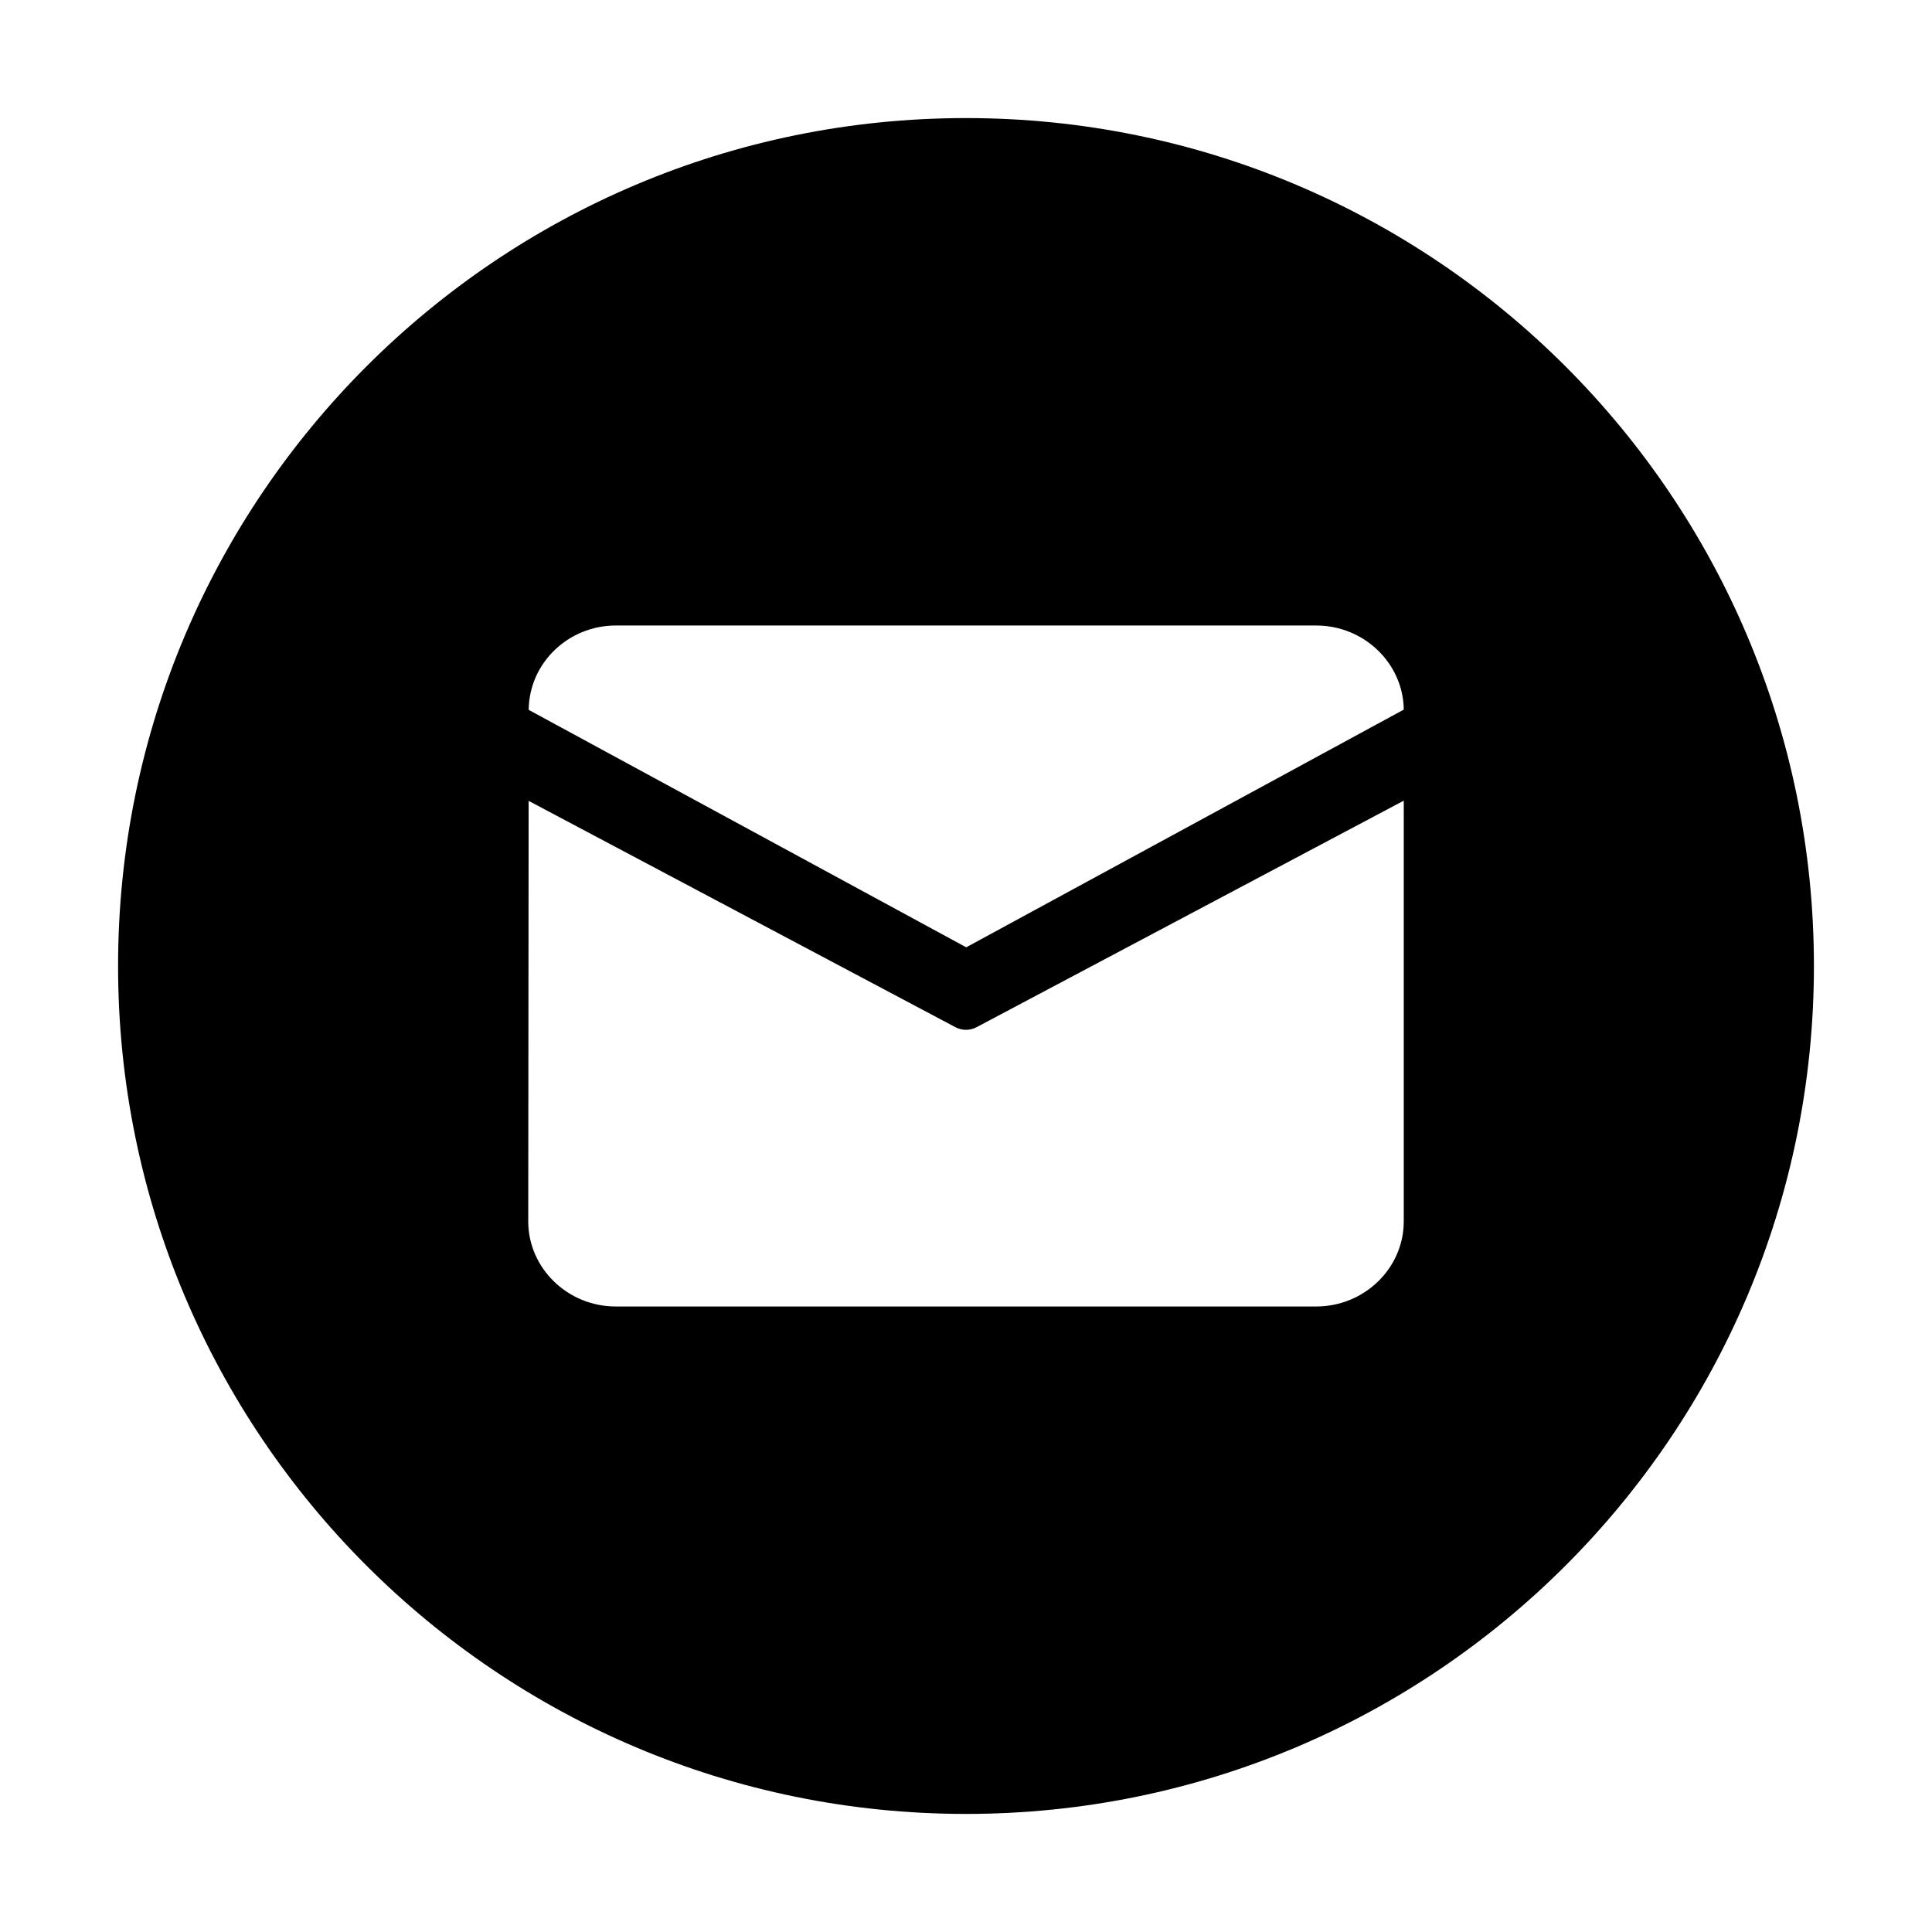
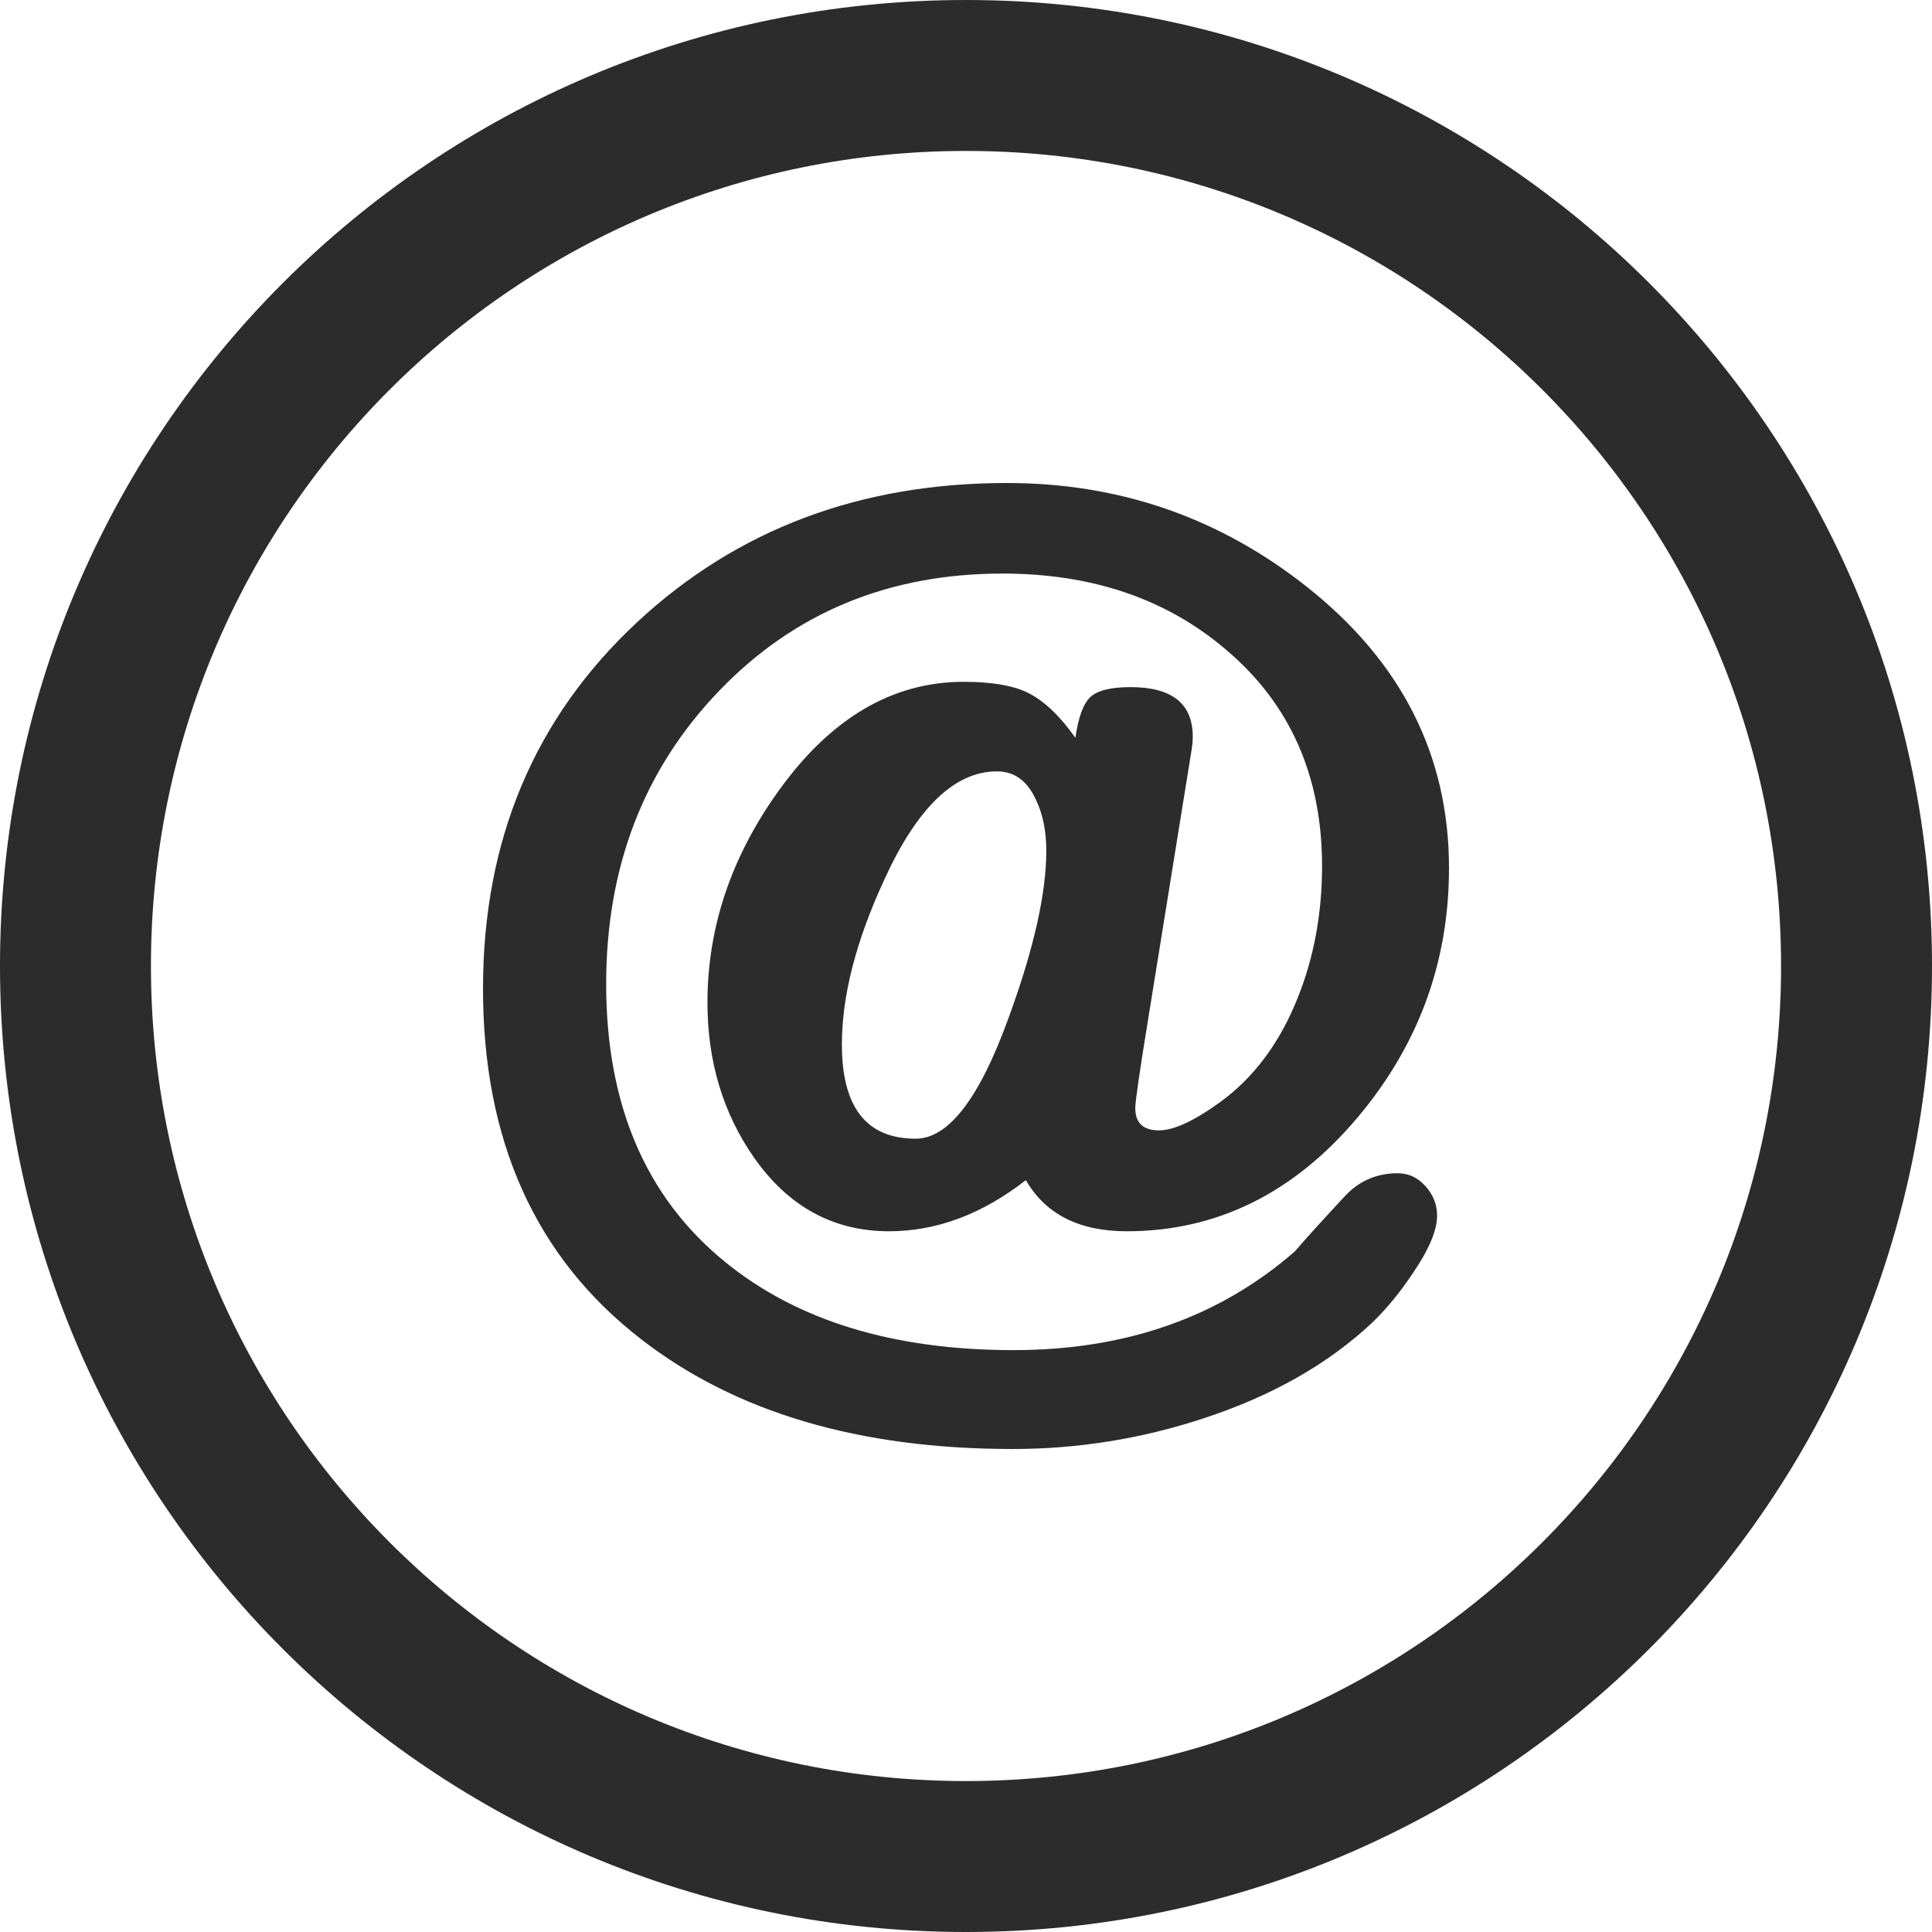
- <svg xmlns="http://www.w3.org/2000/svg" t="1520307376922" class="icon" style="" viewBox="0 0 1024 1024" version="1.1" p-id="4939" width="200" height="200">
+ <svg xmlns="http://www.w3.org/2000/svg" t="1520322517827" class="icon" style="" viewBox="0 0 1024 1024" version="1.1" p-id="6396" width="200" height="200">
  <defs>
    <style type="text/css" />
  </defs>
-   <path d="M512 62.584C263.8 62.584 62.584 263.8 62.584 512S263.8 961.416 512 961.416 961.416 760.2 961.416 512 760.2 62.584 512 62.584z m232.022 584.767c0 24.81-20.876 45.112-46.4 45.112H326.377c-25.523 0-46.4-20.301-46.4-45.112l0.213-222.877 226.25 119.983a11.907 11.907 0 0 0 11.12 0l226.462-120.096v222.99z m-231.91-145.259L280.216 376.237c0.225-24.624 20.788-44.7 46.162-44.7h371.246c25.336 0 46.1 20.001 46.4 44.575l-231.91 125.98z" p-id="4940" />
+   <path d="M512 0C229.218 0 0 229.218 0 512s229.218 512 512 512 512-229.218 512-512S794.782 0 512 0zM512 944c-238.594 0-432-193.406-432-432S273.406 80 512 80s432 193.406 432 432S750.594 944 512 944z" p-id="6397" fill="#2c2c2c" />
+   <path d="M631.688 396.718c0.344-2.218 0.5-4.282 0.5-6.188 0-17.594-11-26.344-33-26.344-10.562 0-17.688 1.812-21.376 5.376-3.75 3.624-6.312 10.782-7.812 21.5-8.438-11.876-16.938-19.876-25.5-24.032-7.876-3.782-19.156-5.656-33.75-5.656-37.594 0-70.218 19.124-97.75 57.344-25.376 35.156-38.032 72.718-38.032 112.656 0 31.188 8.218 58.562 24.688 82.188 18.25 26.032 42.124 39.032 71.532 39.032 25.188 0 49.376-9.032 72.532-27.094 10.438 18.062 28.282 27.094 53.468 27.094 47.688 0 88.532-20.124 122.438-60.406C751.876 553.876 768 509.812 768 460.062c0-59.5-25.032-109.124-75.094-148.844C646.532 274.438 593.5 256 533.688 256c-77.812 0-143.124 24.594-196.032 73.812C283.218 380.562 256 445.312 256 524.124c0 80.532 27.906 142.376 83.656 185.562C389.718 748.594 455.376 768 536.688 768c34.624 0 68.376-5.406 101.312-16.282 36.124-11.844 65.844-28.718 89.188-50.594 7.532-7.218 14.782-16 21.656-26.312 8.594-12.594 12.844-22.75 12.844-30.468 0-5.844-2.032-11.062-6.156-15.656-4.094-4.562-9.032-6.844-14.718-6.844-10.782 0-19.844 3.812-27.25 11.344-12.218 13.124-21.312 23.124-27.188 30-40 34.938-89.688 52.406-149.188 52.406-63.812 0-114.876-15.656-153.156-46.968-41.844-34.218-62.75-83.25-62.75-147.062 0-61.938 19.876-113.688 59.718-155.25C420.812 324.782 470.968 304 531.406 304c47.562 0 87.094 13.5 118.656 40.562 33.812 28.688 50.656 66.876 50.656 114.5 0 24.938-4.25 48.188-12.844 69.656-9.562 24.094-23.438 42.656-41.562 55.718-13.624 9.782-24.282 14.688-32 14.688-8.406 0-12.594-3.938-12.594-11.844 0-3.282 2.156-18.406 6.562-45.438L631.688 396.718zM534.688 539.156c-15.468 42.906-31.938 64.376-49.376 64.376-26.062 0-39.094-16.624-39.094-49.906 0-25.844 7.468-54.938 22.468-87.376 17.468-38.282 37.344-57.406 59.688-57.406 9.25 0 16.124 5 20.656 14.968 3.688 7.624 5.532 16.688 5.532 27.188C554.562 473.438 547.968 502.812 534.688 539.156z" p-id="6398" fill="#2c2c2c" />
</svg>
